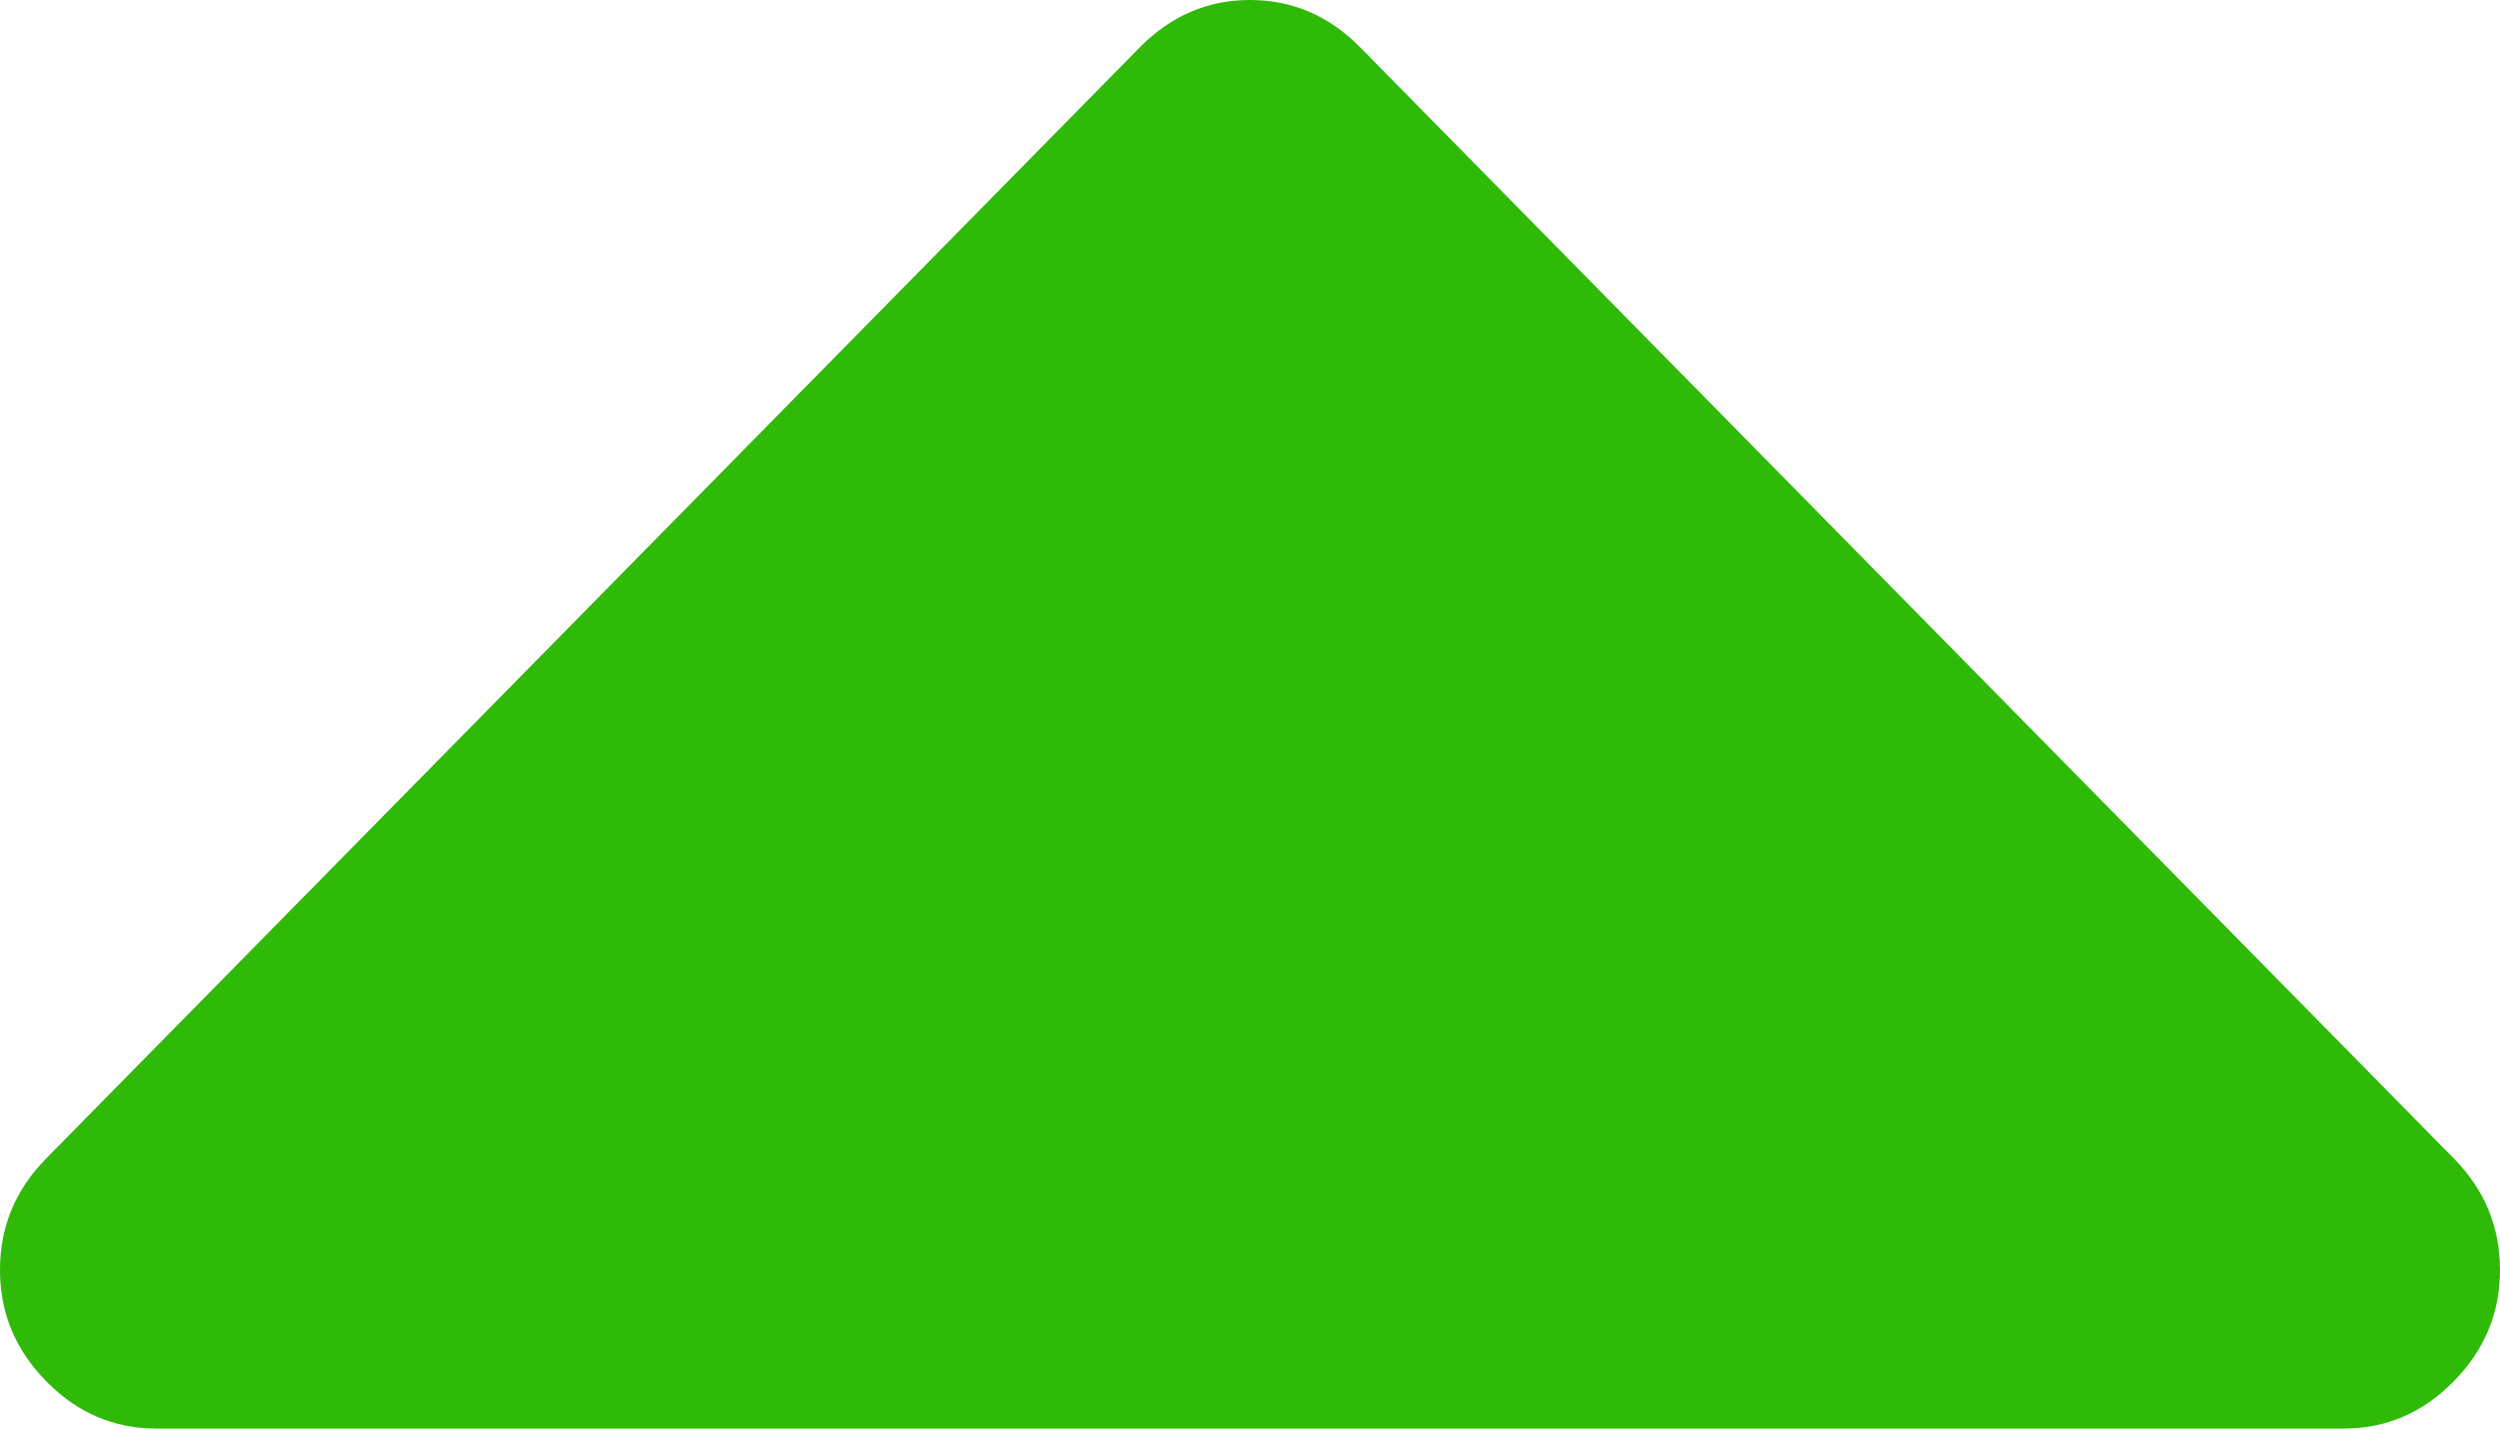
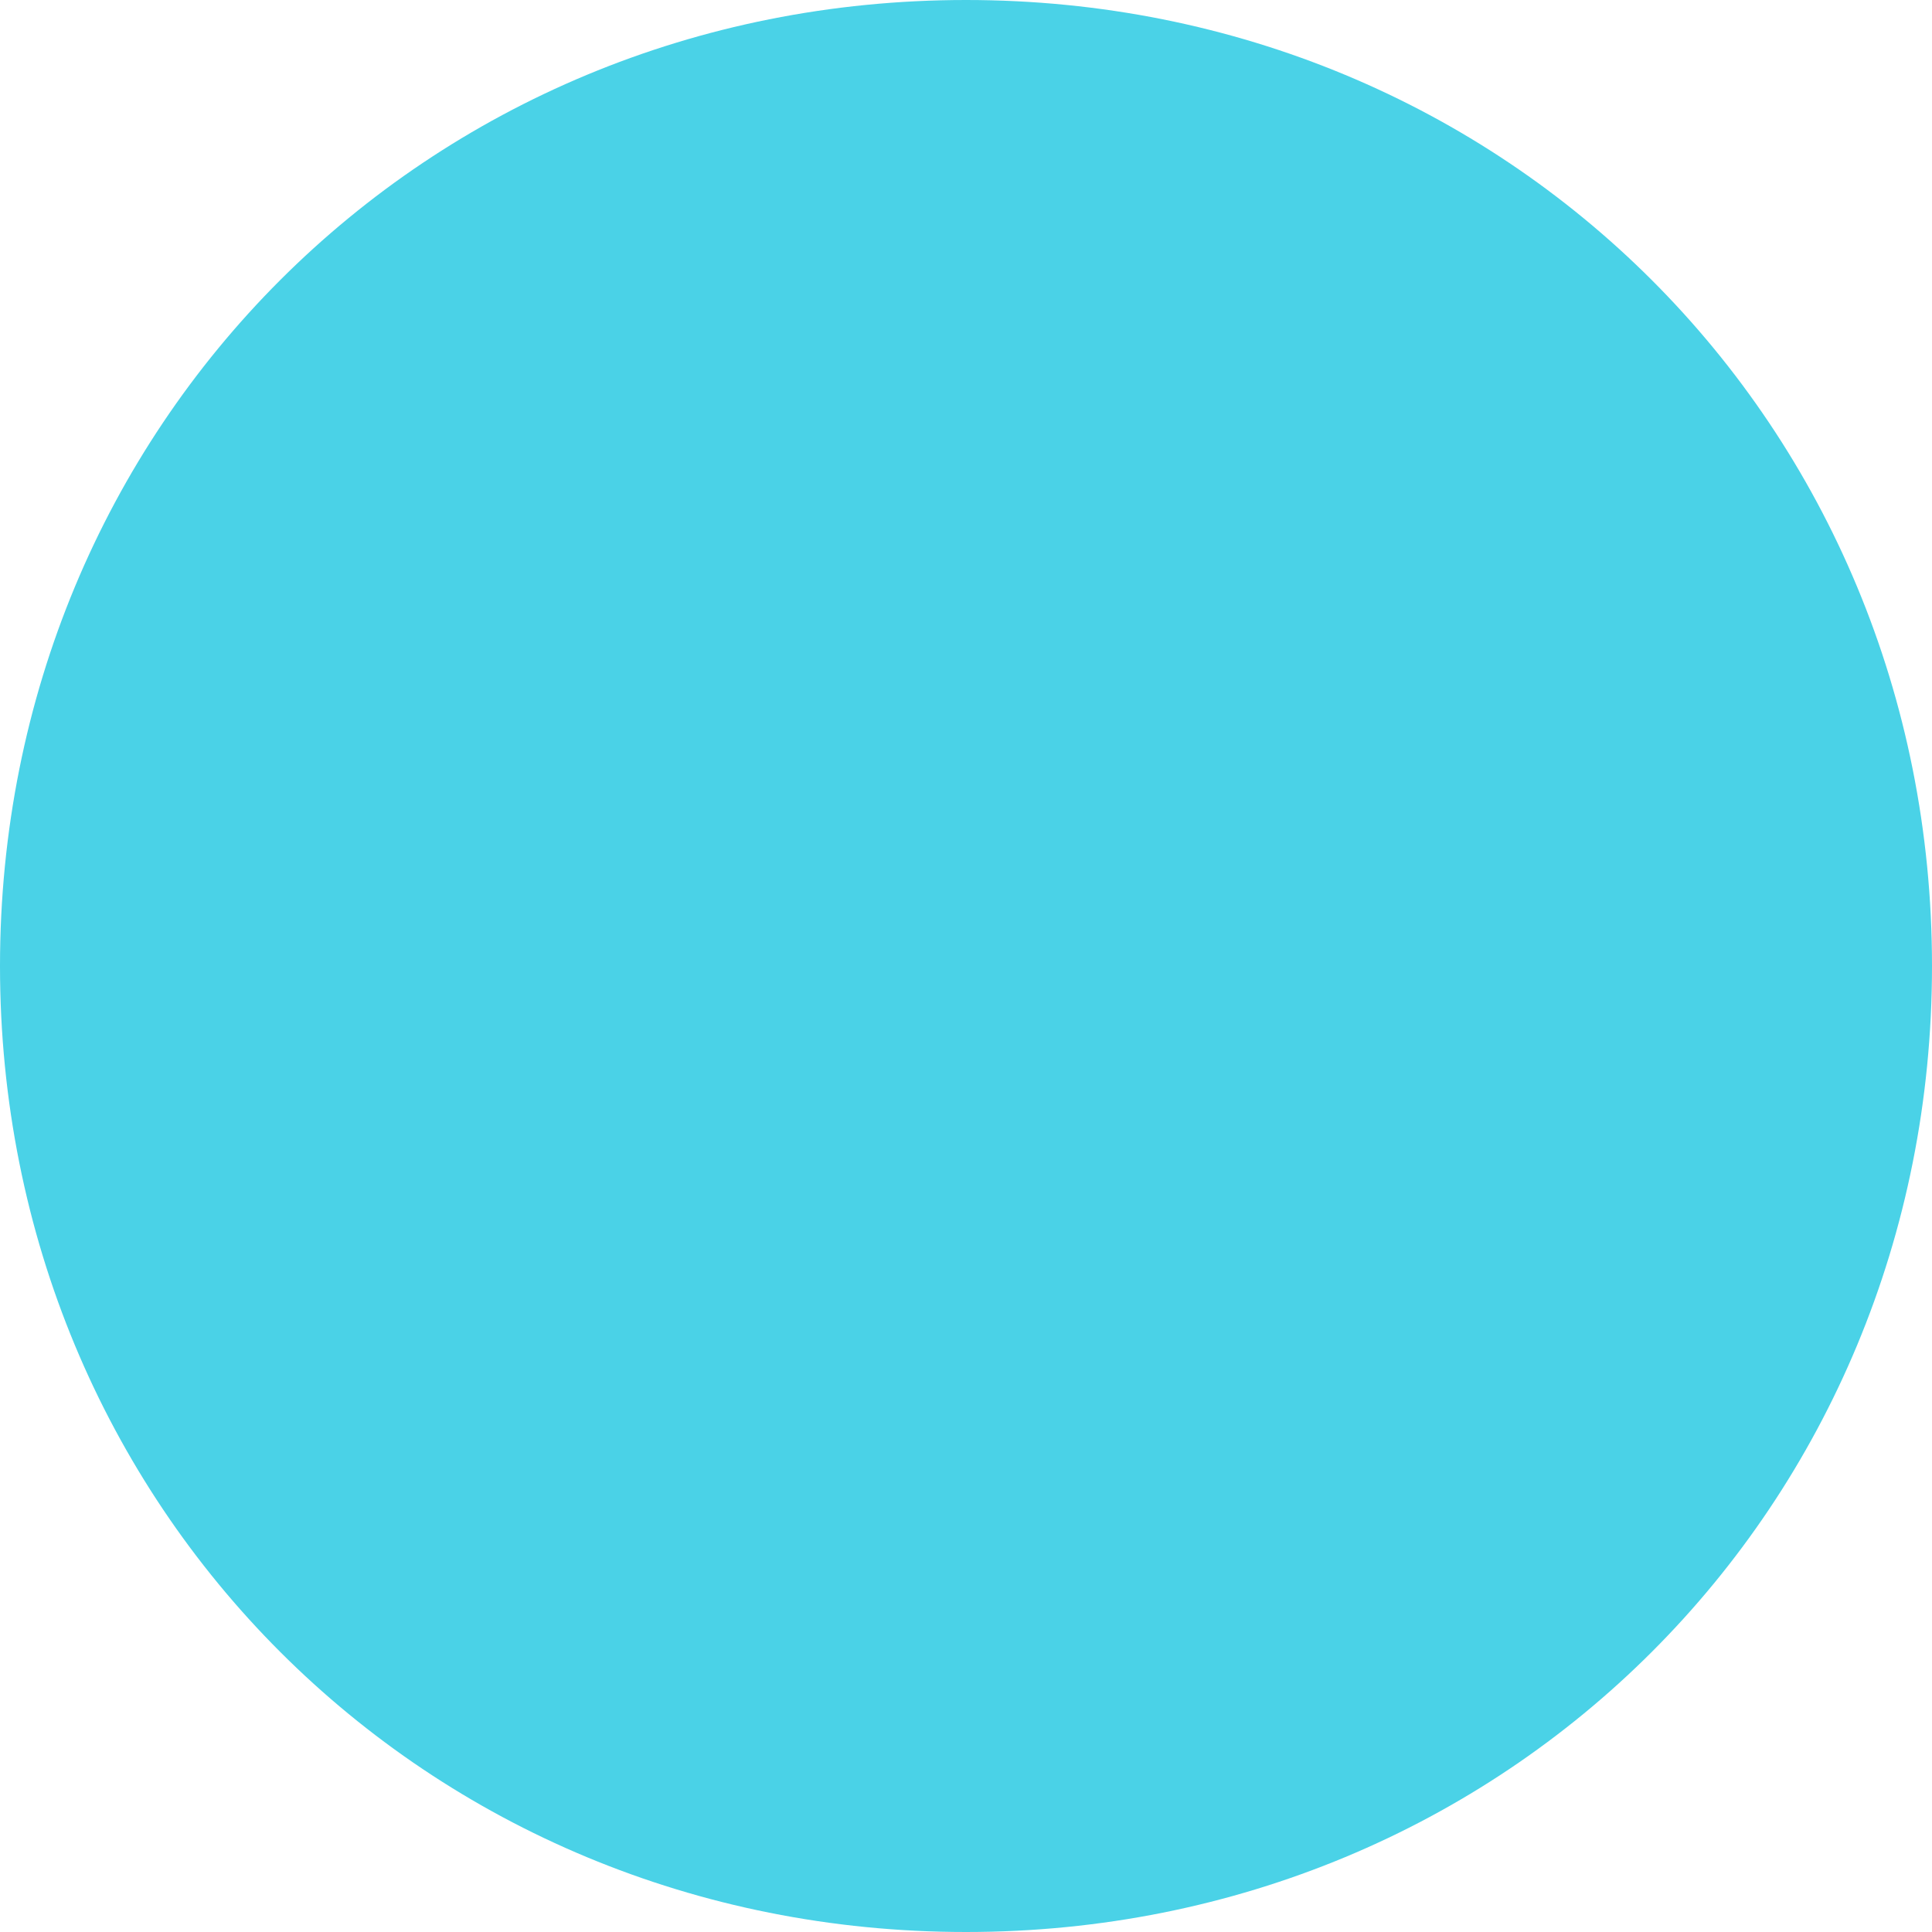
- <svg xmlns="http://www.w3.org/2000/svg" version="1.1" width="7px" height="4px">
-   <g transform="matrix(1 0 0 1 -98 -1684 )">
-     <path d="M 6.87 3.868  C 6.957 3.78  7 3.676  7 3.556  C 7 3.435  6.957 3.331  6.87 3.243  L 3.808 0.132  C 3.721 0.044  3.618 0  3.5 0  C 3.382 0  3.279 0.044  3.192 0.132  L 0.13 3.243  C 0.043 3.331  0 3.435  0 3.556  C 0 3.676  0.043 3.78  0.13 3.868  C 0.216 3.956  0.319 4  0.438 4  L 6.562 4  C 6.681 4  6.784 3.956  6.87 3.868  Z " fill-rule="nonzero" fill="#2eba07" stroke="none" transform="matrix(1 0 0 1 98 1684 )" />
+ <svg xmlns="http://www.w3.org/2000/svg" version="1.1" width="8px" height="8px">
+   <g transform="matrix(1 0 0 1 -411 -2868 )">
+     <path d="M 415 2868  C 417.24 2868  419 2869.76  419 2872  C 419 2874.24  417.24 2876  415 2876  C 412.76 2876  411 2874.24  411 2872  C 411 2869.76  412.76 2868  415 2868  Z " fill-rule="nonzero" fill="#4ad2e7" stroke="none" />
  </g>
</svg>
